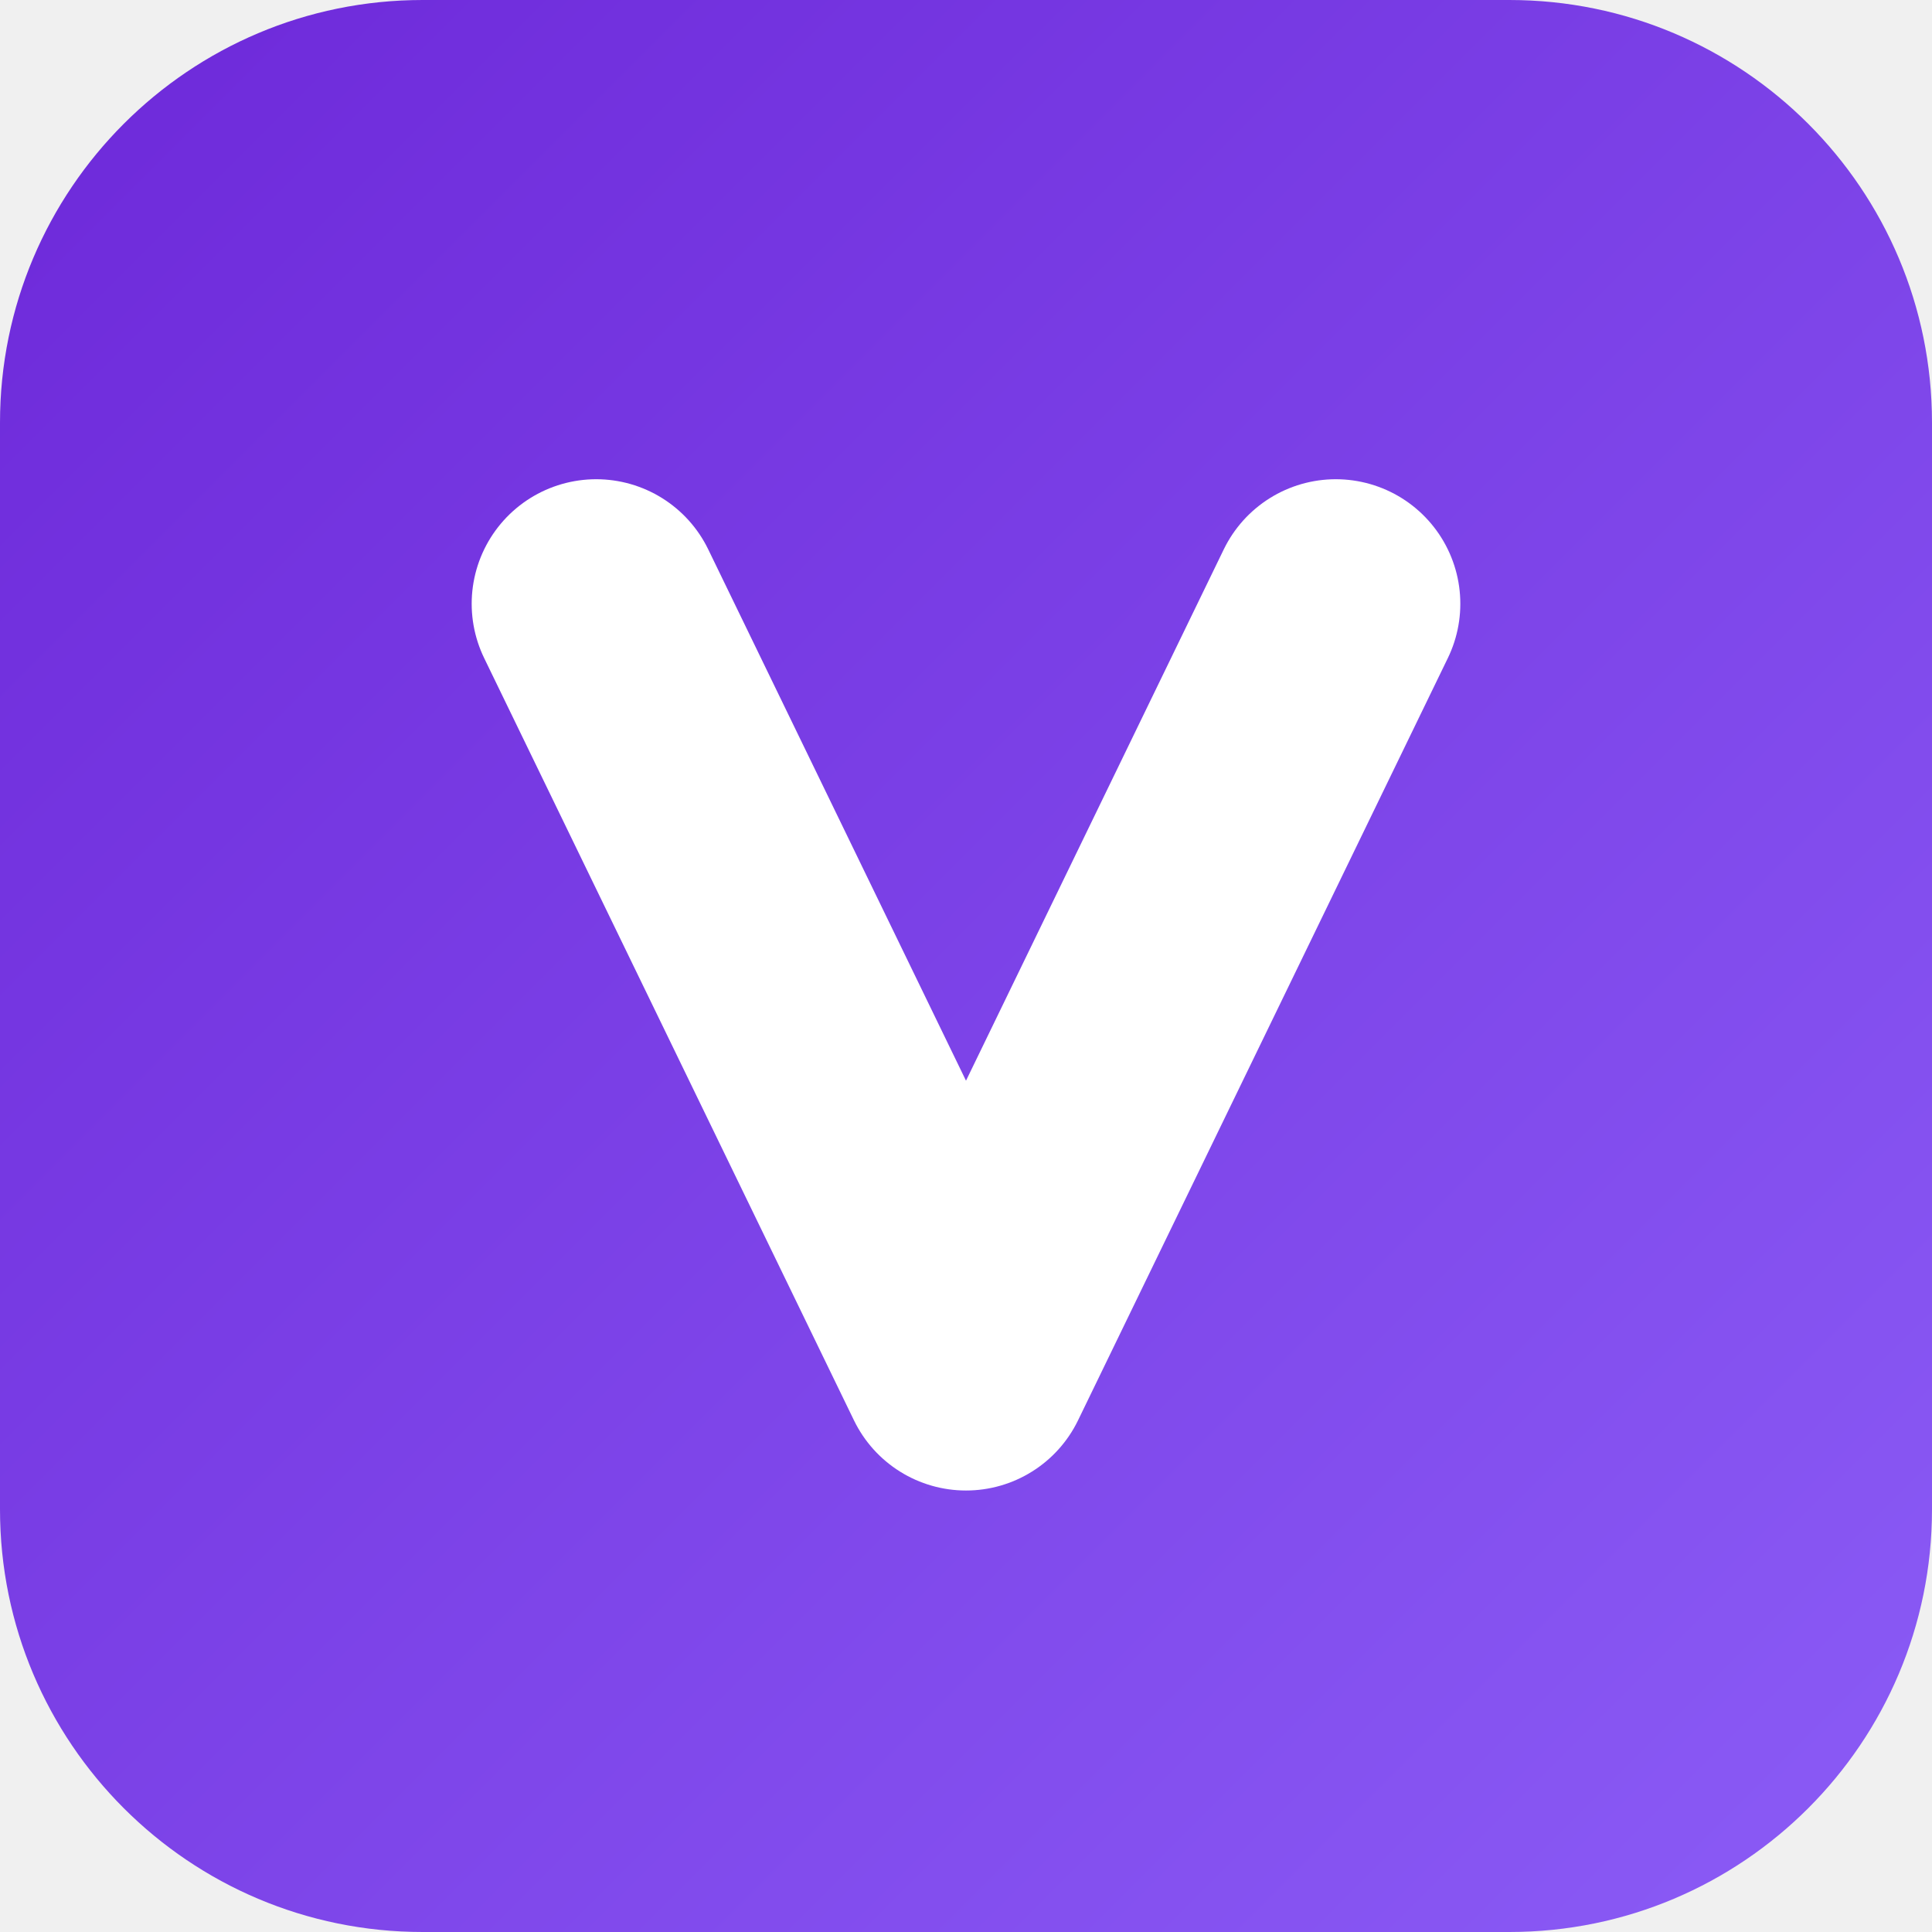
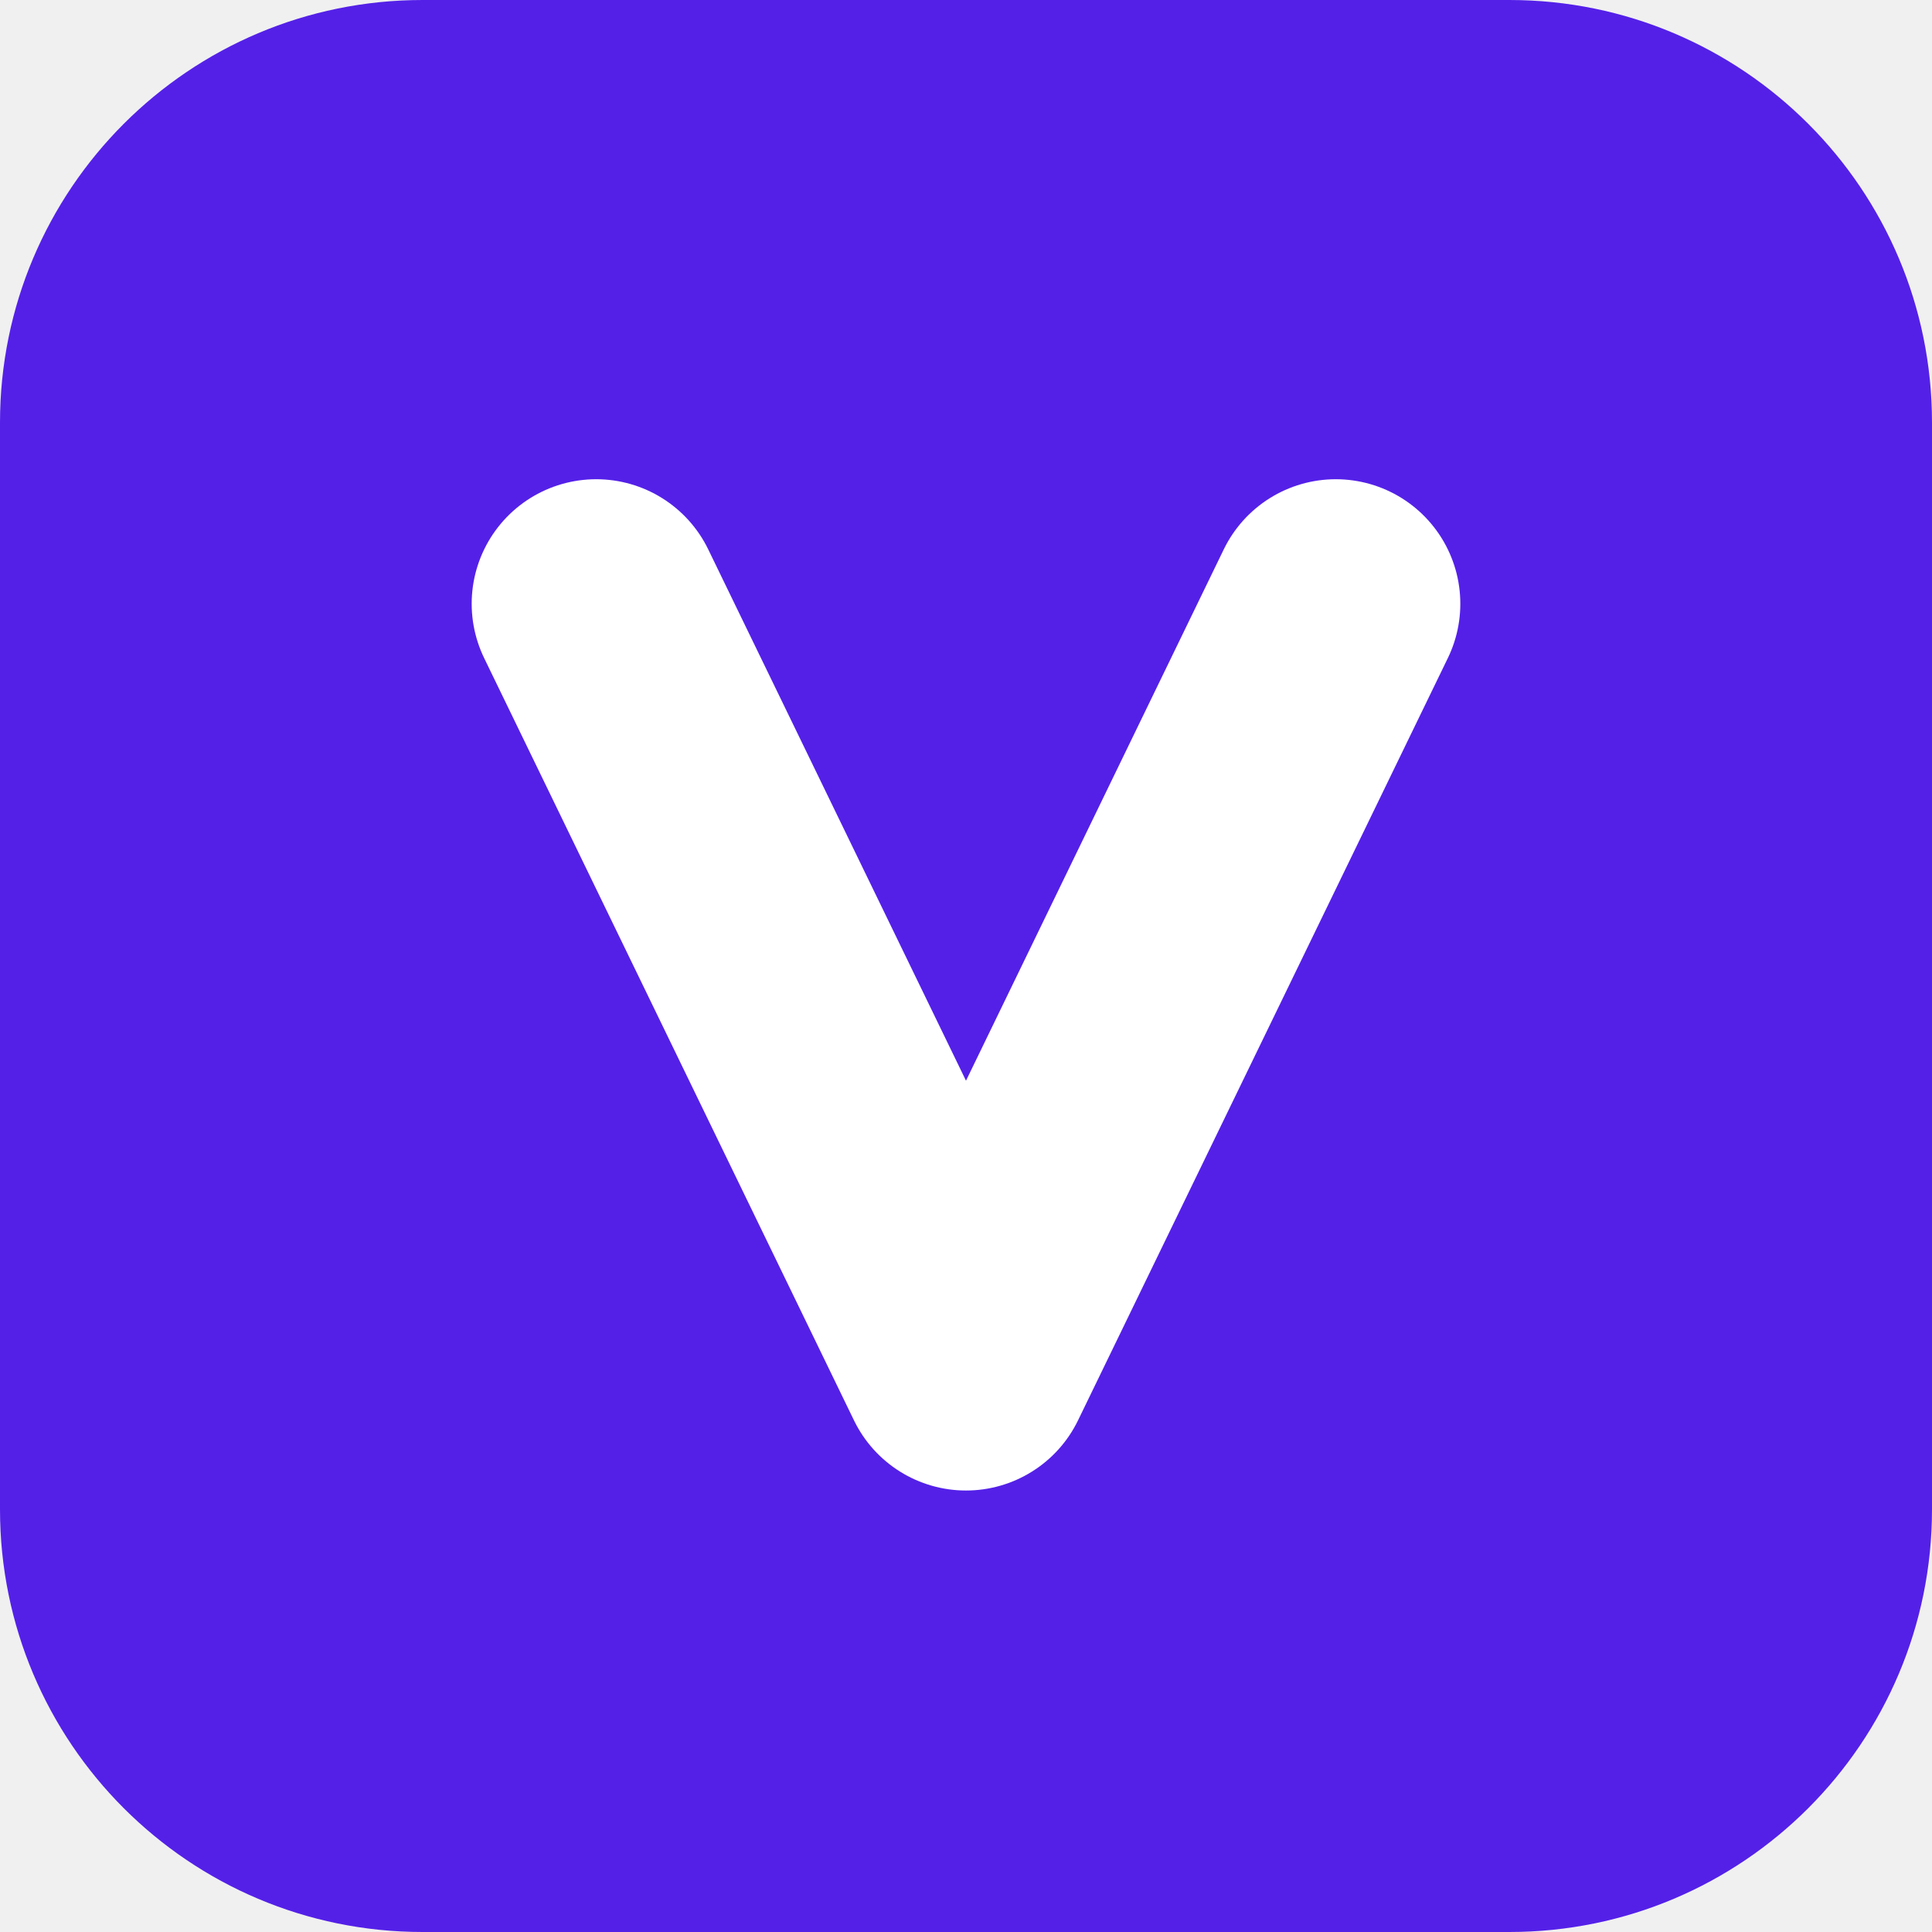
<svg xmlns="http://www.w3.org/2000/svg" viewBox="0 0 512 512">
-   <defs>
-     <linearGradient id="g" x1="0" y1="0" x2="1" y2="1">
-       <stop offset="0" stop-color="#6d28d9" />
-       <stop offset="1" stop-color="#8b5cf6" />
-     </linearGradient>
-   </defs>
-   <rect width="512" height="512" rx="112" fill="url(#g)" />
+   <rect width="512" height="512" rx="112" fill="#5420e8" />
  <path d="M158 160 256 362 354 160" fill="none" stroke="#fff" stroke-width="66" stroke-linecap="round" stroke-linejoin="round" />
</svg>
